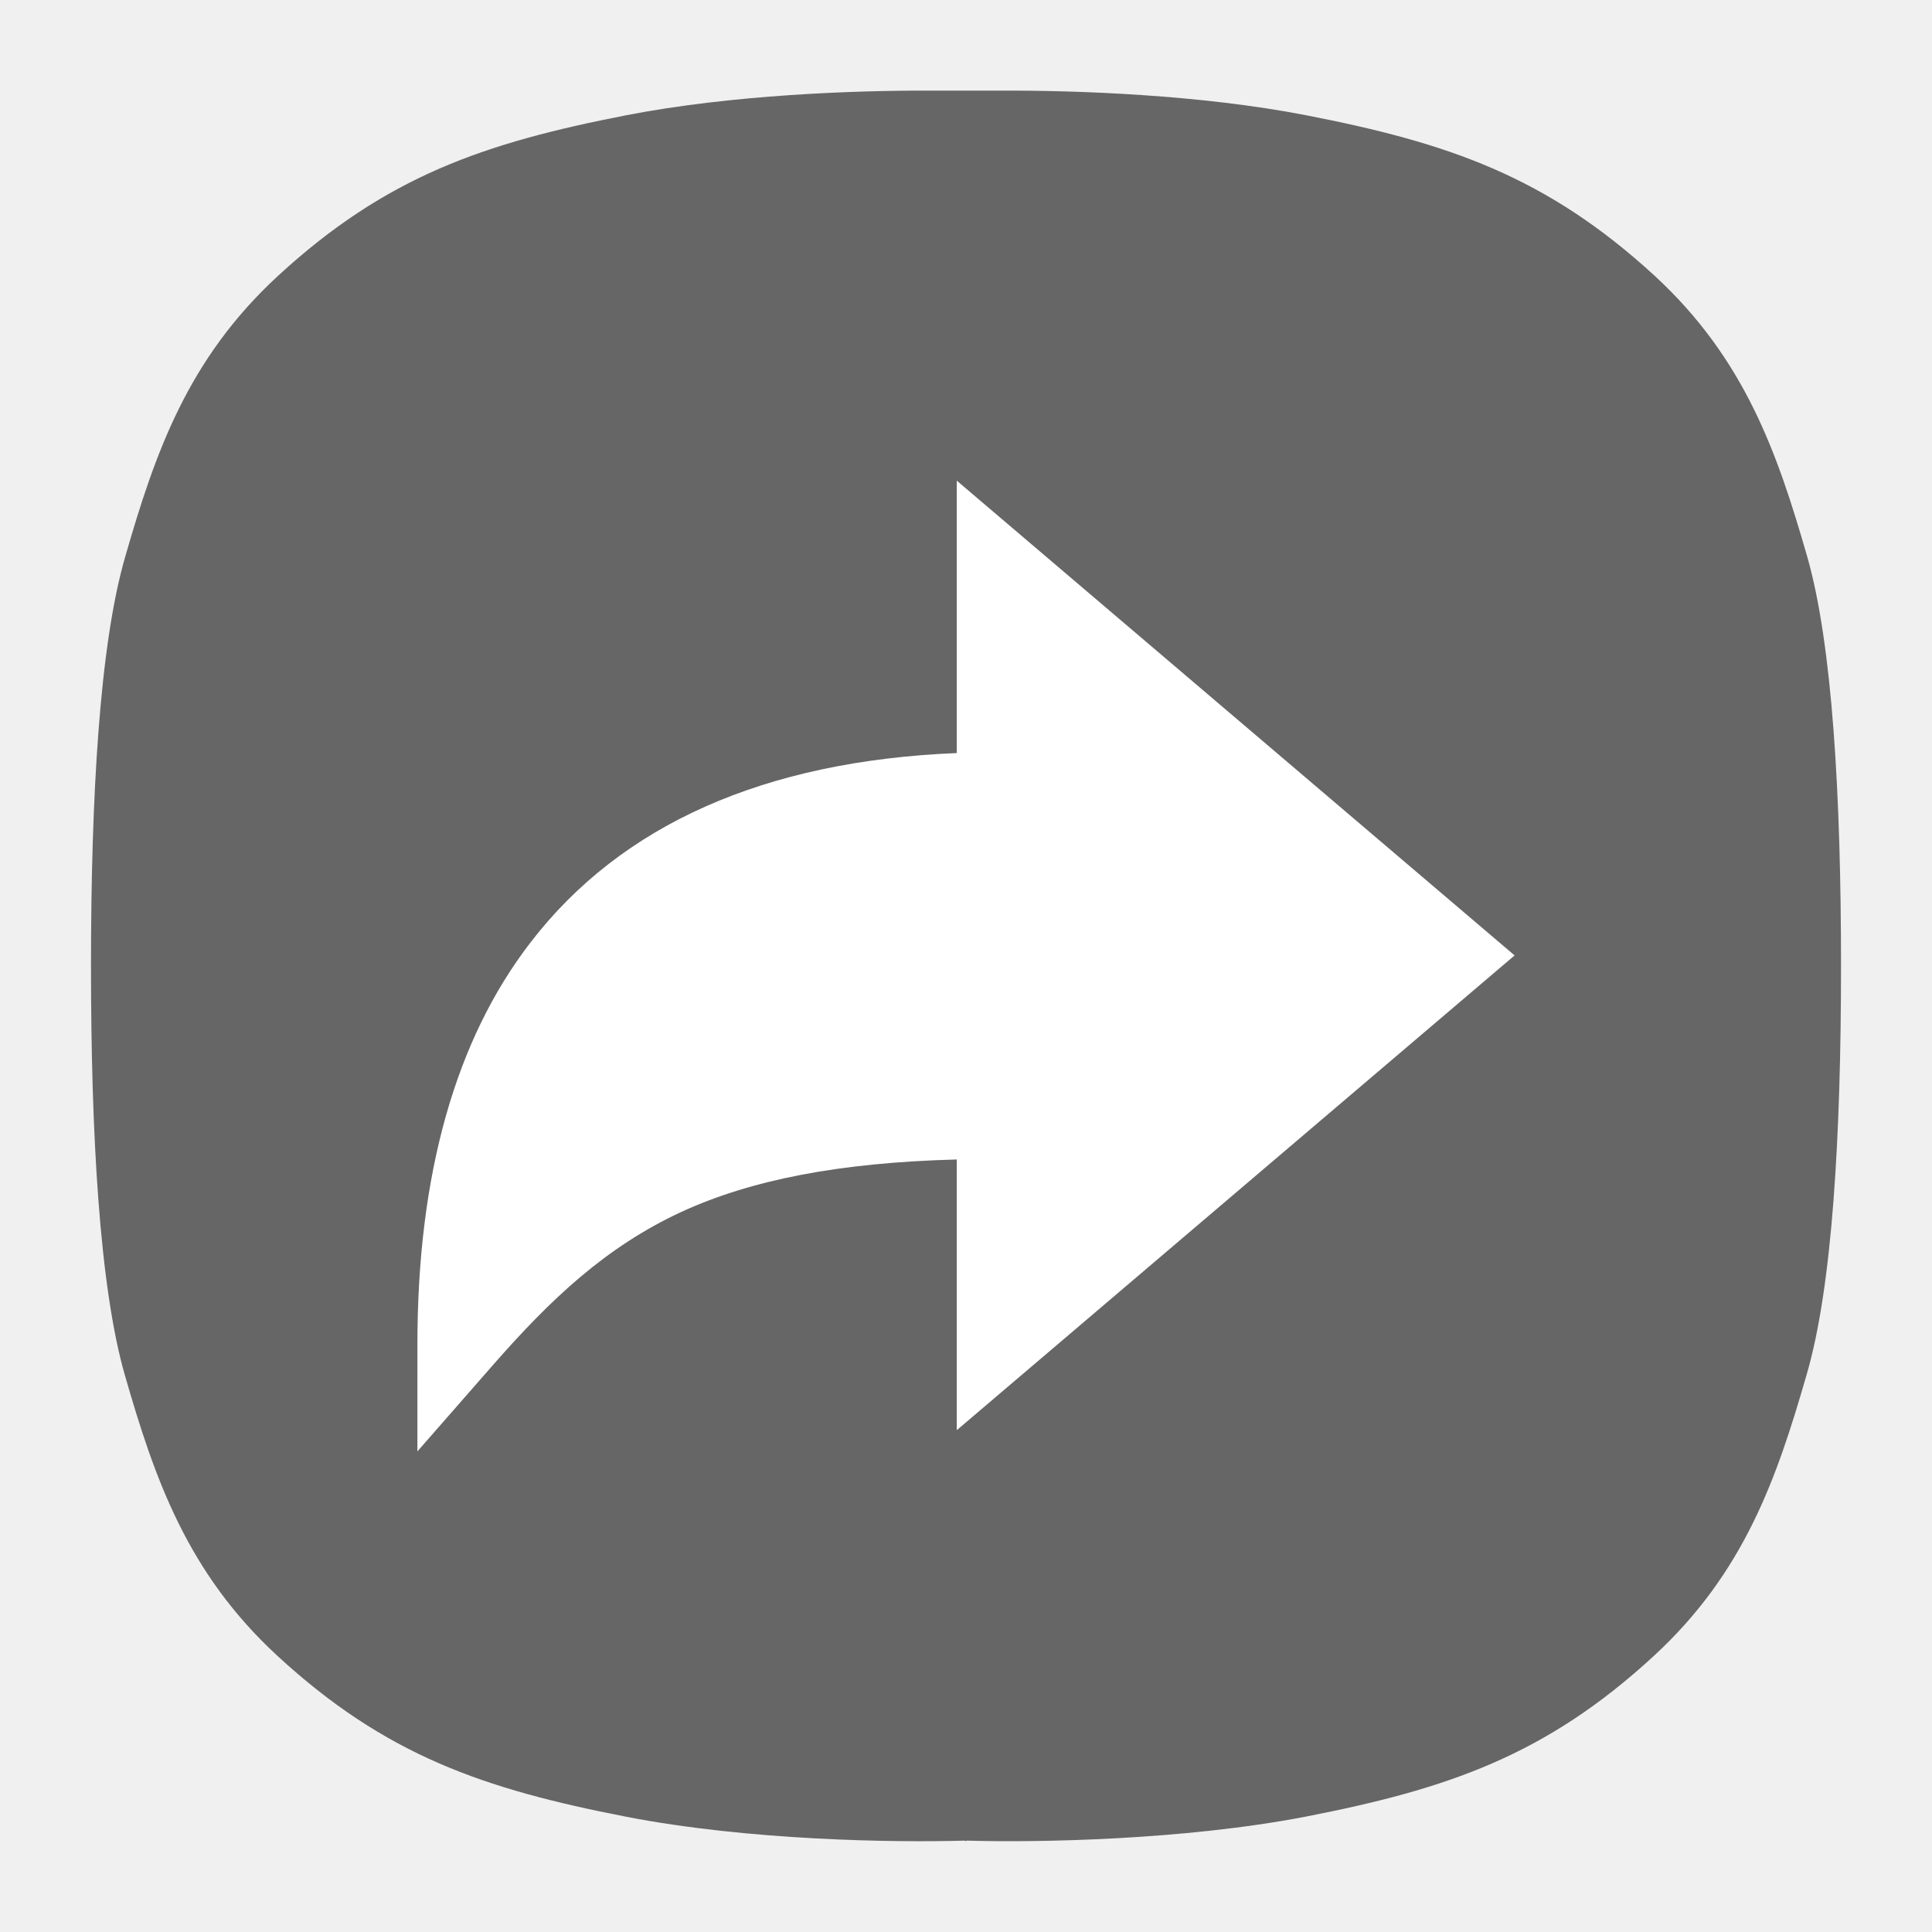
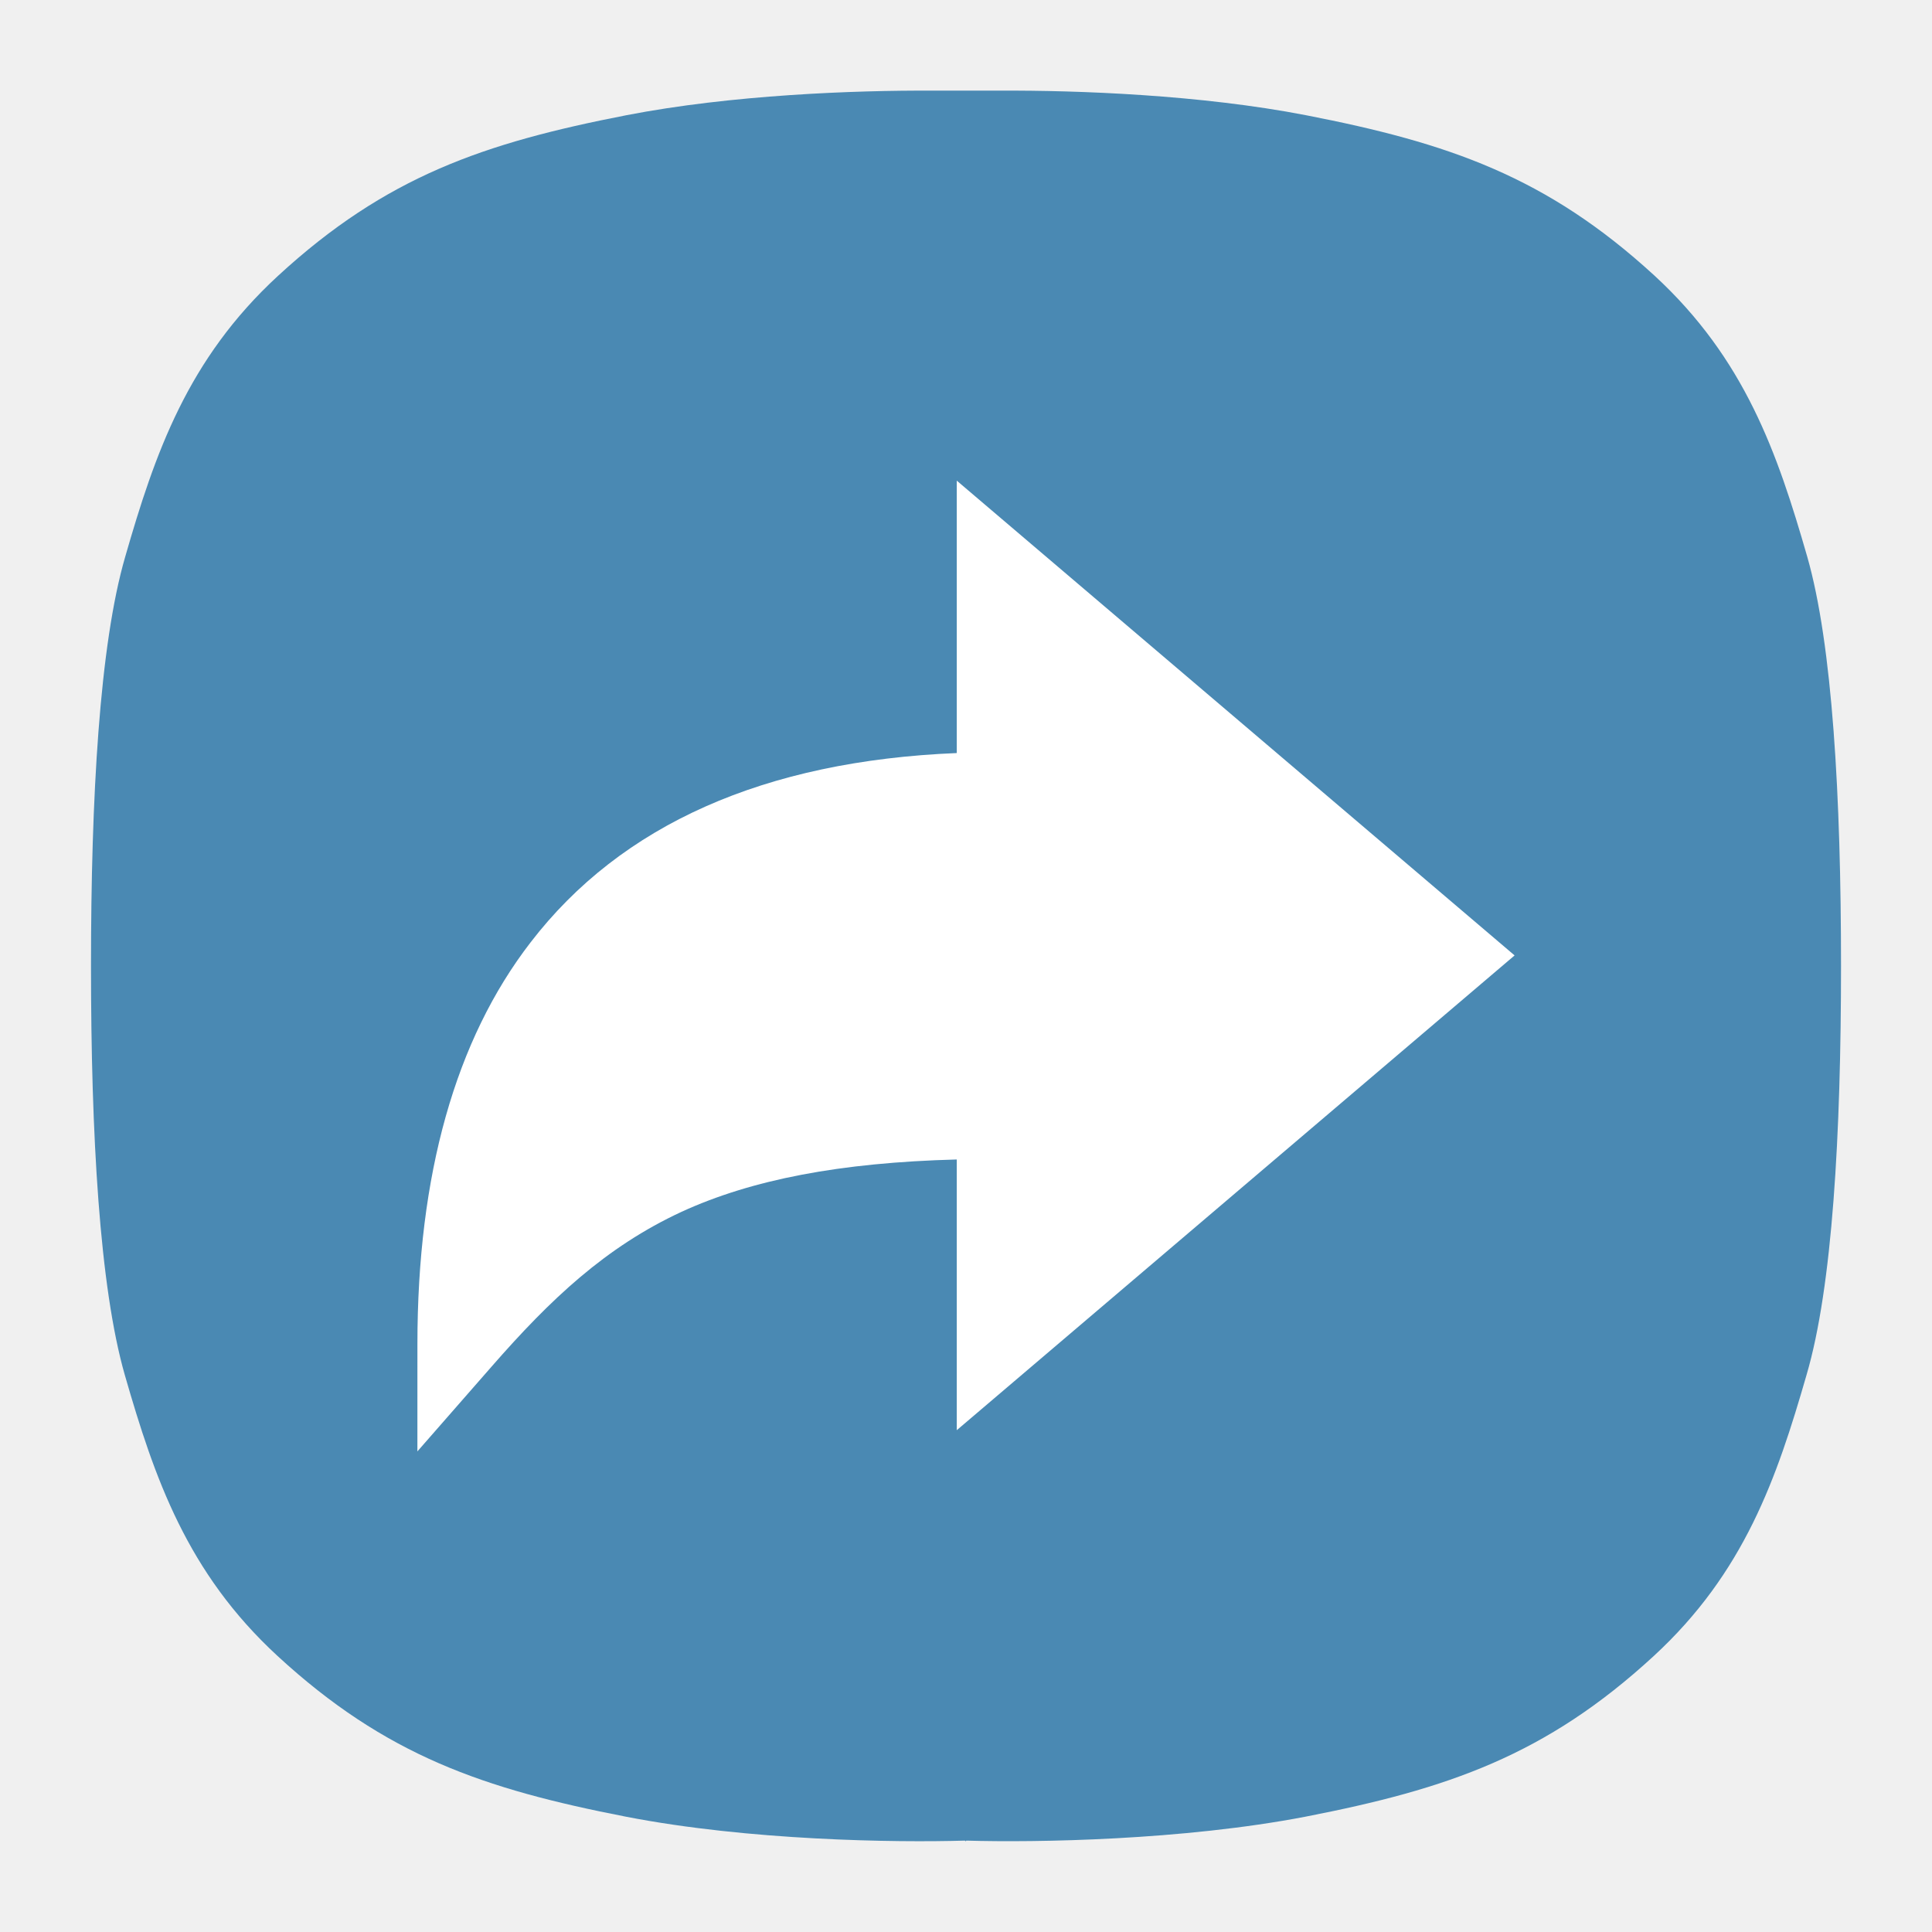
<svg xmlns="http://www.w3.org/2000/svg" width="512" height="512" enable-background="new 0 0 512 512" version="1.1" viewBox="0 0 512 512">
-   <path d="m487.89 255.91c0-44.656-2.264-85.055-8.967-108.43-7.88-27.355-16.486-52.356-40.49-74.457-28.624-26.268-54.62-35.145-92.302-42.482-27.989-5.435-60.599-6.612-80.979-6.522h-18.207c-20.381-0.091-52.99 1.087-80.979 6.522-37.682 7.337-63.678 16.214-92.302 42.573-24.004 22.102-32.609 47.102-40.49 74.457-6.794 23.37-9.058 63.769-9.058 108.33v0.181c0 44.566 2.264 84.965 8.967 108.33 7.88 27.355 16.486 52.356 40.49 74.457 28.624 26.359 54.62 35.236 92.302 42.573 32.609 6.341 71.378 6.884 89.856 6.341l0.181 0.181 0.181-0.181c18.569 0.543 57.338-0.091 89.856-6.341 37.682-7.337 63.678-16.214 92.302-42.573 24.004-22.102 32.609-47.102 40.49-74.457 6.884-23.37 9.149-63.859 9.149-108.52z" fill="#666" stroke-width=".906" />
+   <path d="m487.89 255.91c0-44.656-2.264-85.055-8.967-108.43-7.88-27.355-16.486-52.356-40.49-74.457-28.624-26.268-54.62-35.145-92.302-42.482-27.989-5.435-60.599-6.612-80.979-6.522h-18.207c-20.381-0.091-52.99 1.087-80.979 6.522-37.682 7.337-63.678 16.214-92.302 42.573-24.004 22.102-32.609 47.102-40.49 74.457-6.794 23.37-9.058 63.769-9.058 108.33v0.181c0 44.566 2.264 84.965 8.967 108.33 7.88 27.355 16.486 52.356 40.49 74.457 28.624 26.359 54.62 35.236 92.302 42.573 32.609 6.341 71.378 6.884 89.856 6.341l0.181 0.181 0.181-0.181c18.569 0.543 57.338-0.091 89.856-6.341 37.682-7.337 63.678-16.214 92.302-42.573 24.004-22.102 32.609-47.102 40.49-74.457 6.884-23.37 9.149-63.859 9.149-108.52z" fill="#4a89b3" stroke-width=".906" />
  <path d="m110.62 356.18c0-44.838 10.054-80.617 29.982-106.43 24.004-31.25 62.048-48.098 112.95-50.182v-72.193l147.83 125.82-147.83 125.82v-71.74c-30.979 0.815-54.348 5.344-72.918 13.859-20.109 9.33-34.692 23.098-50.363 41.033l-19.656 22.464z" fill="#fff" stroke-width=".906" />
</svg>
